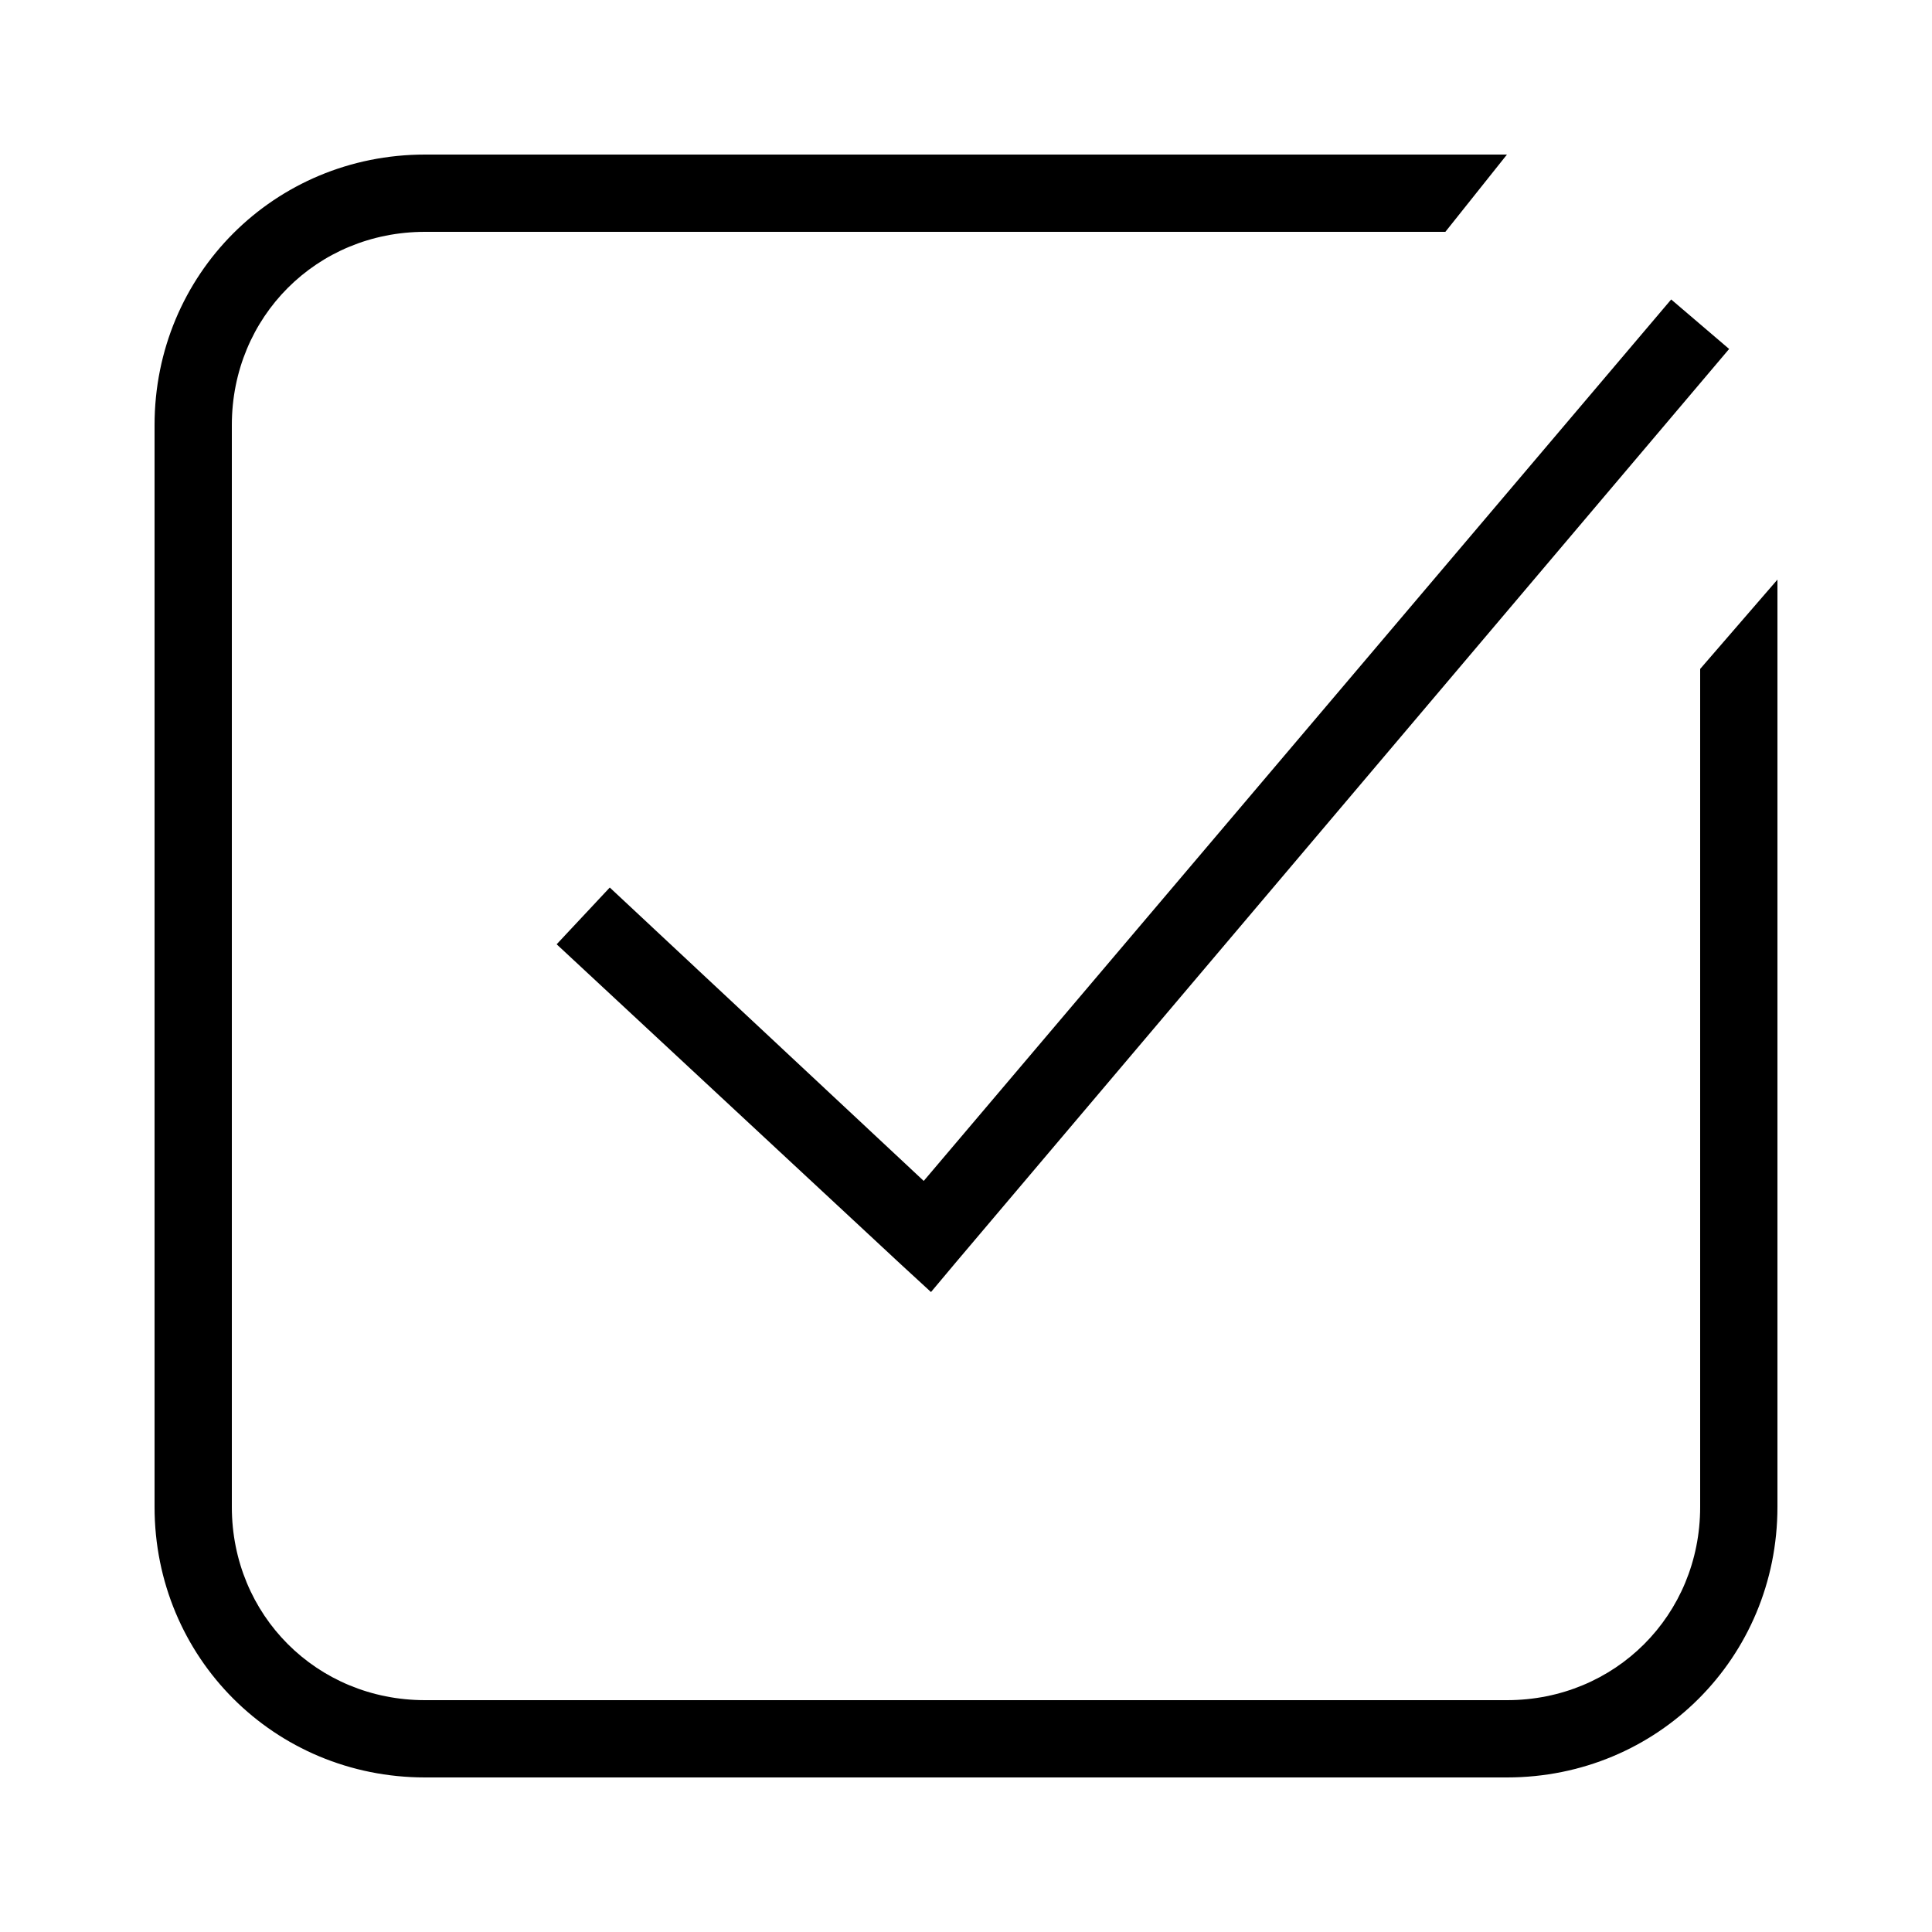
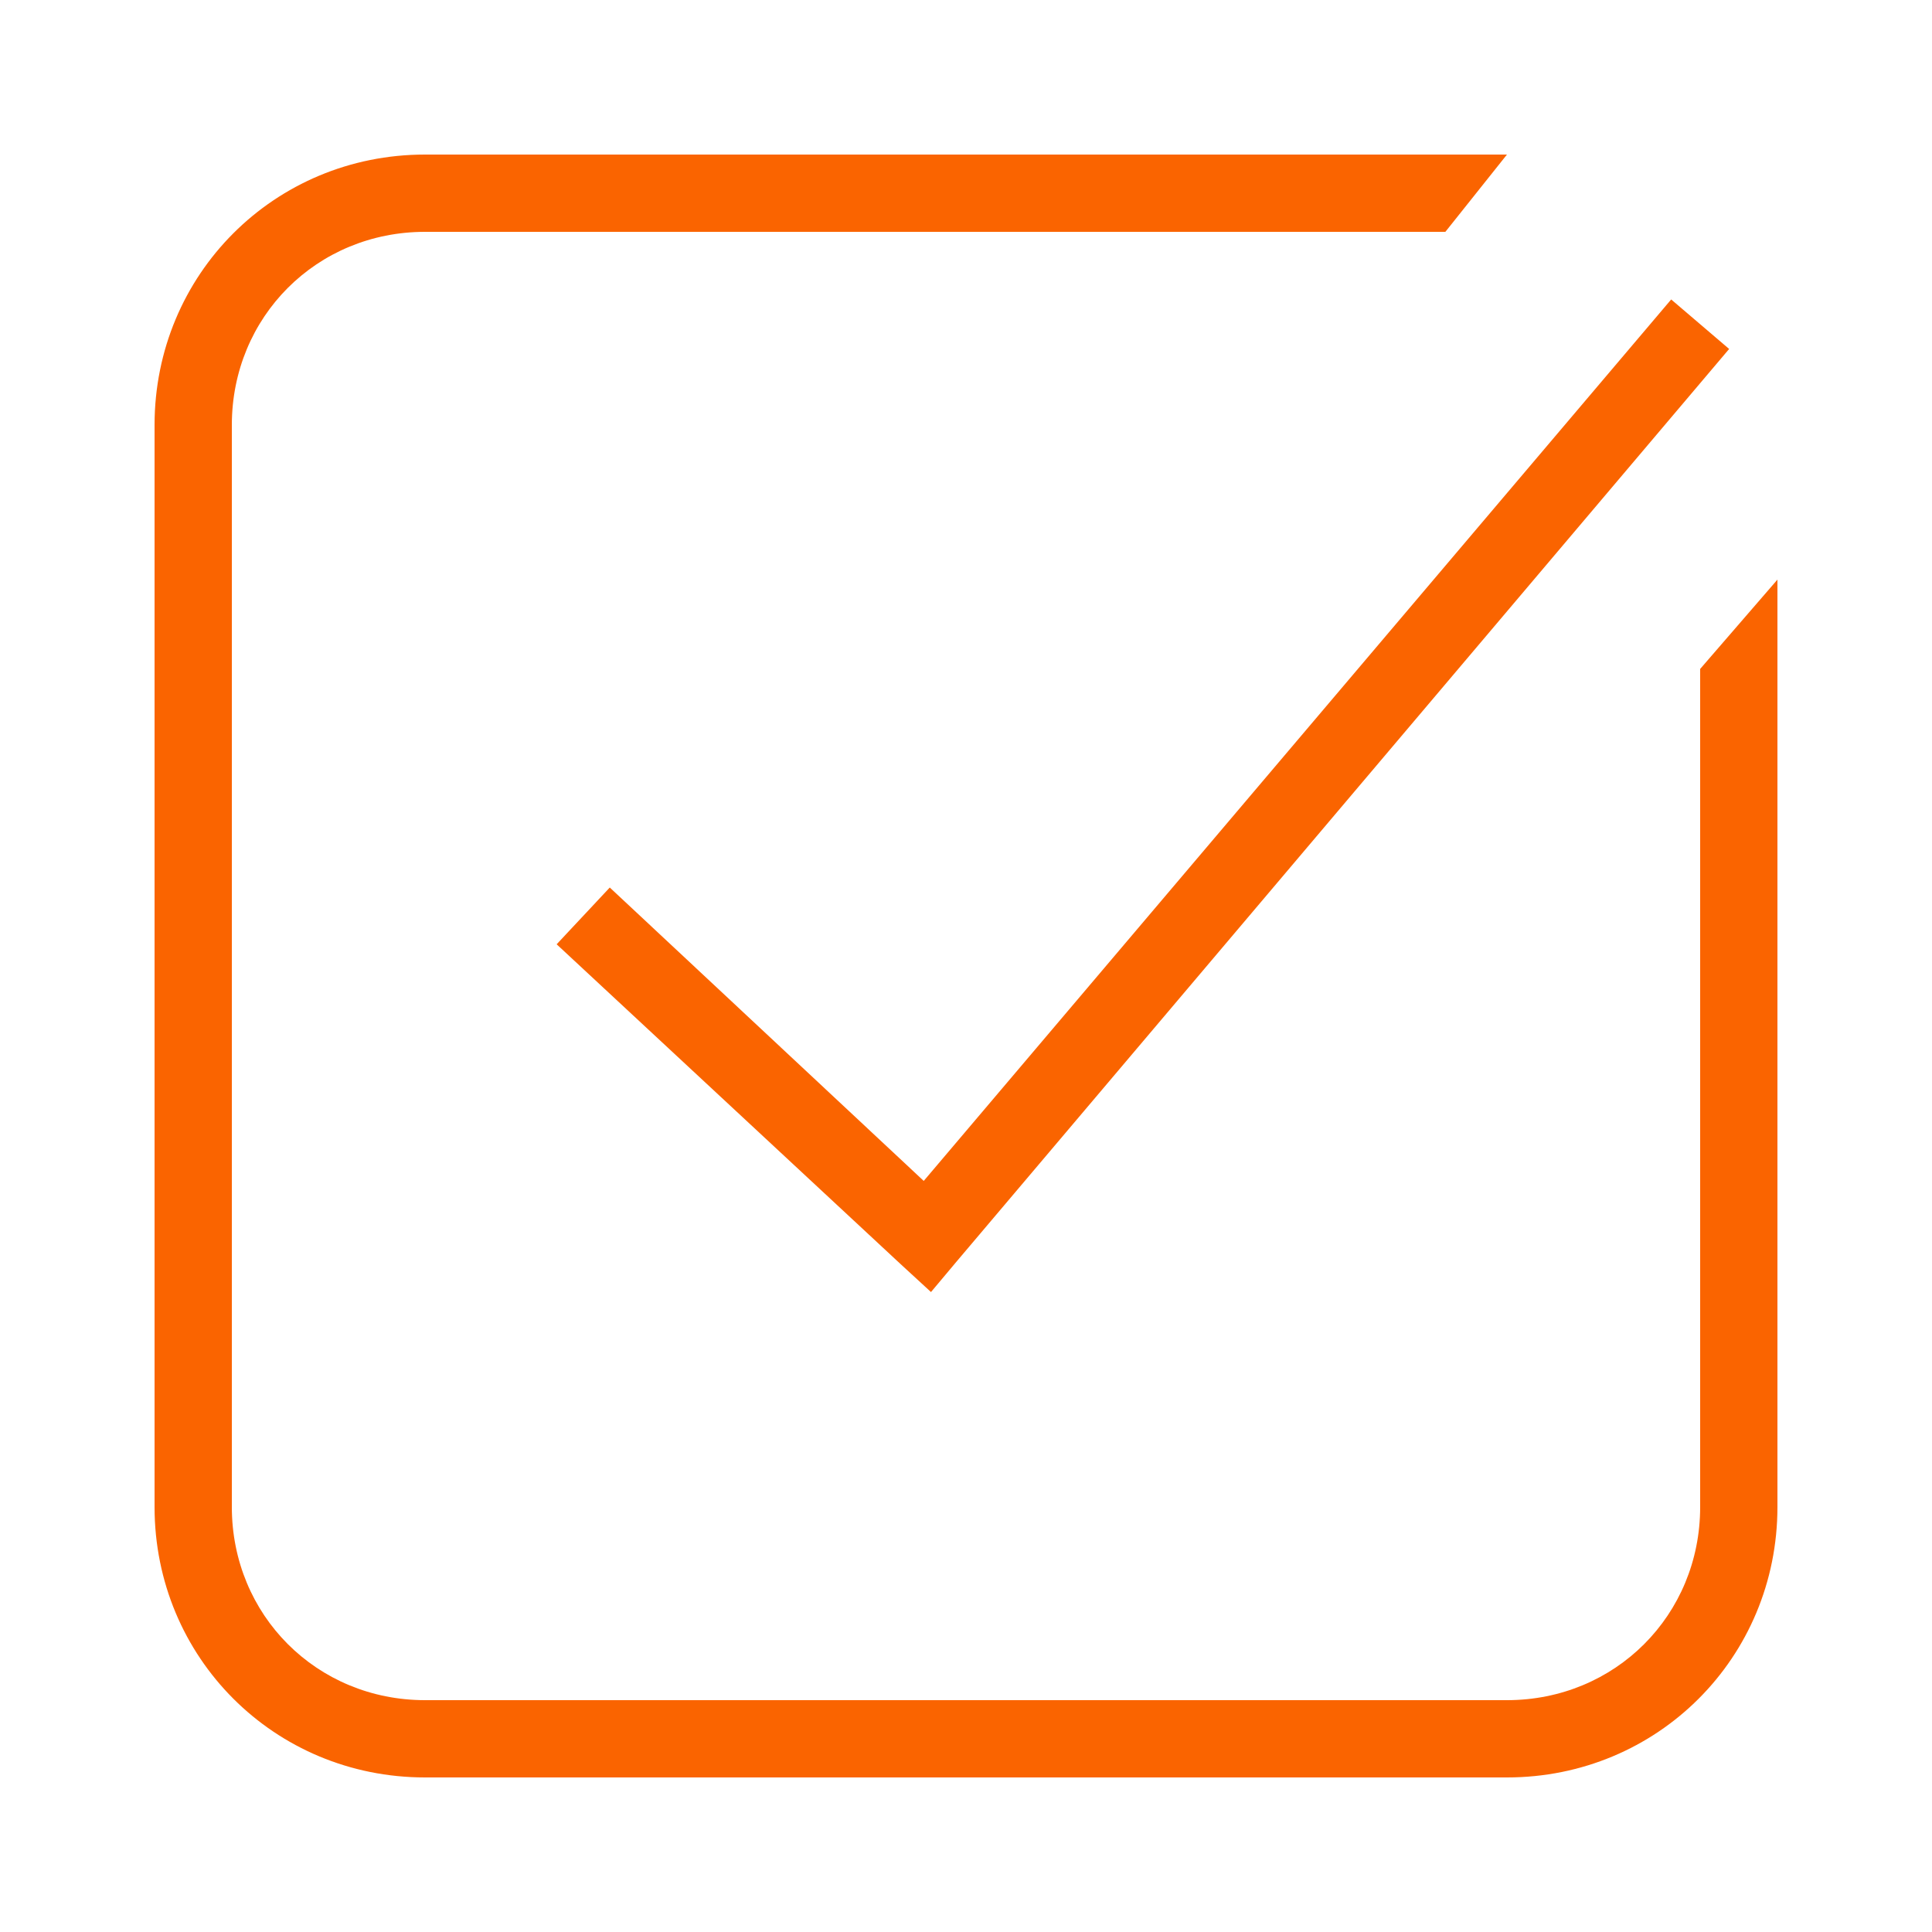
- <svg xmlns="http://www.w3.org/2000/svg" viewBox="0 0 50 50" width="50px" height="50px">
+ <svg xmlns="http://www.w3.org/2000/svg" viewBox="0 0 50 50" width="50px" height="50px" fill="#fa6400">
  <path d="M 11 4 C 7.102 4 4 7.102 4 11 L 4 39 C 4 42.898 7.102 46 11 46 L 39 46 C 42.898 46 46 42.898 46 39 L 46 15 L 44 17.312 L 44 39 C 44 41.801 41.801 44 39 44 L 11 44 C 8.199 44 6 41.801 6 39 L 6 11 C 6 8.199 8.199 6 11 6 L 37.406 6 L 39 4 Z M 43.25 7.75 L 23.906 30.562 L 15.781 22.969 L 14.406 24.438 L 23.312 32.719 L 24.094 33.438 L 24.75 32.656 L 44.75 9.031 Z" />
</svg>
